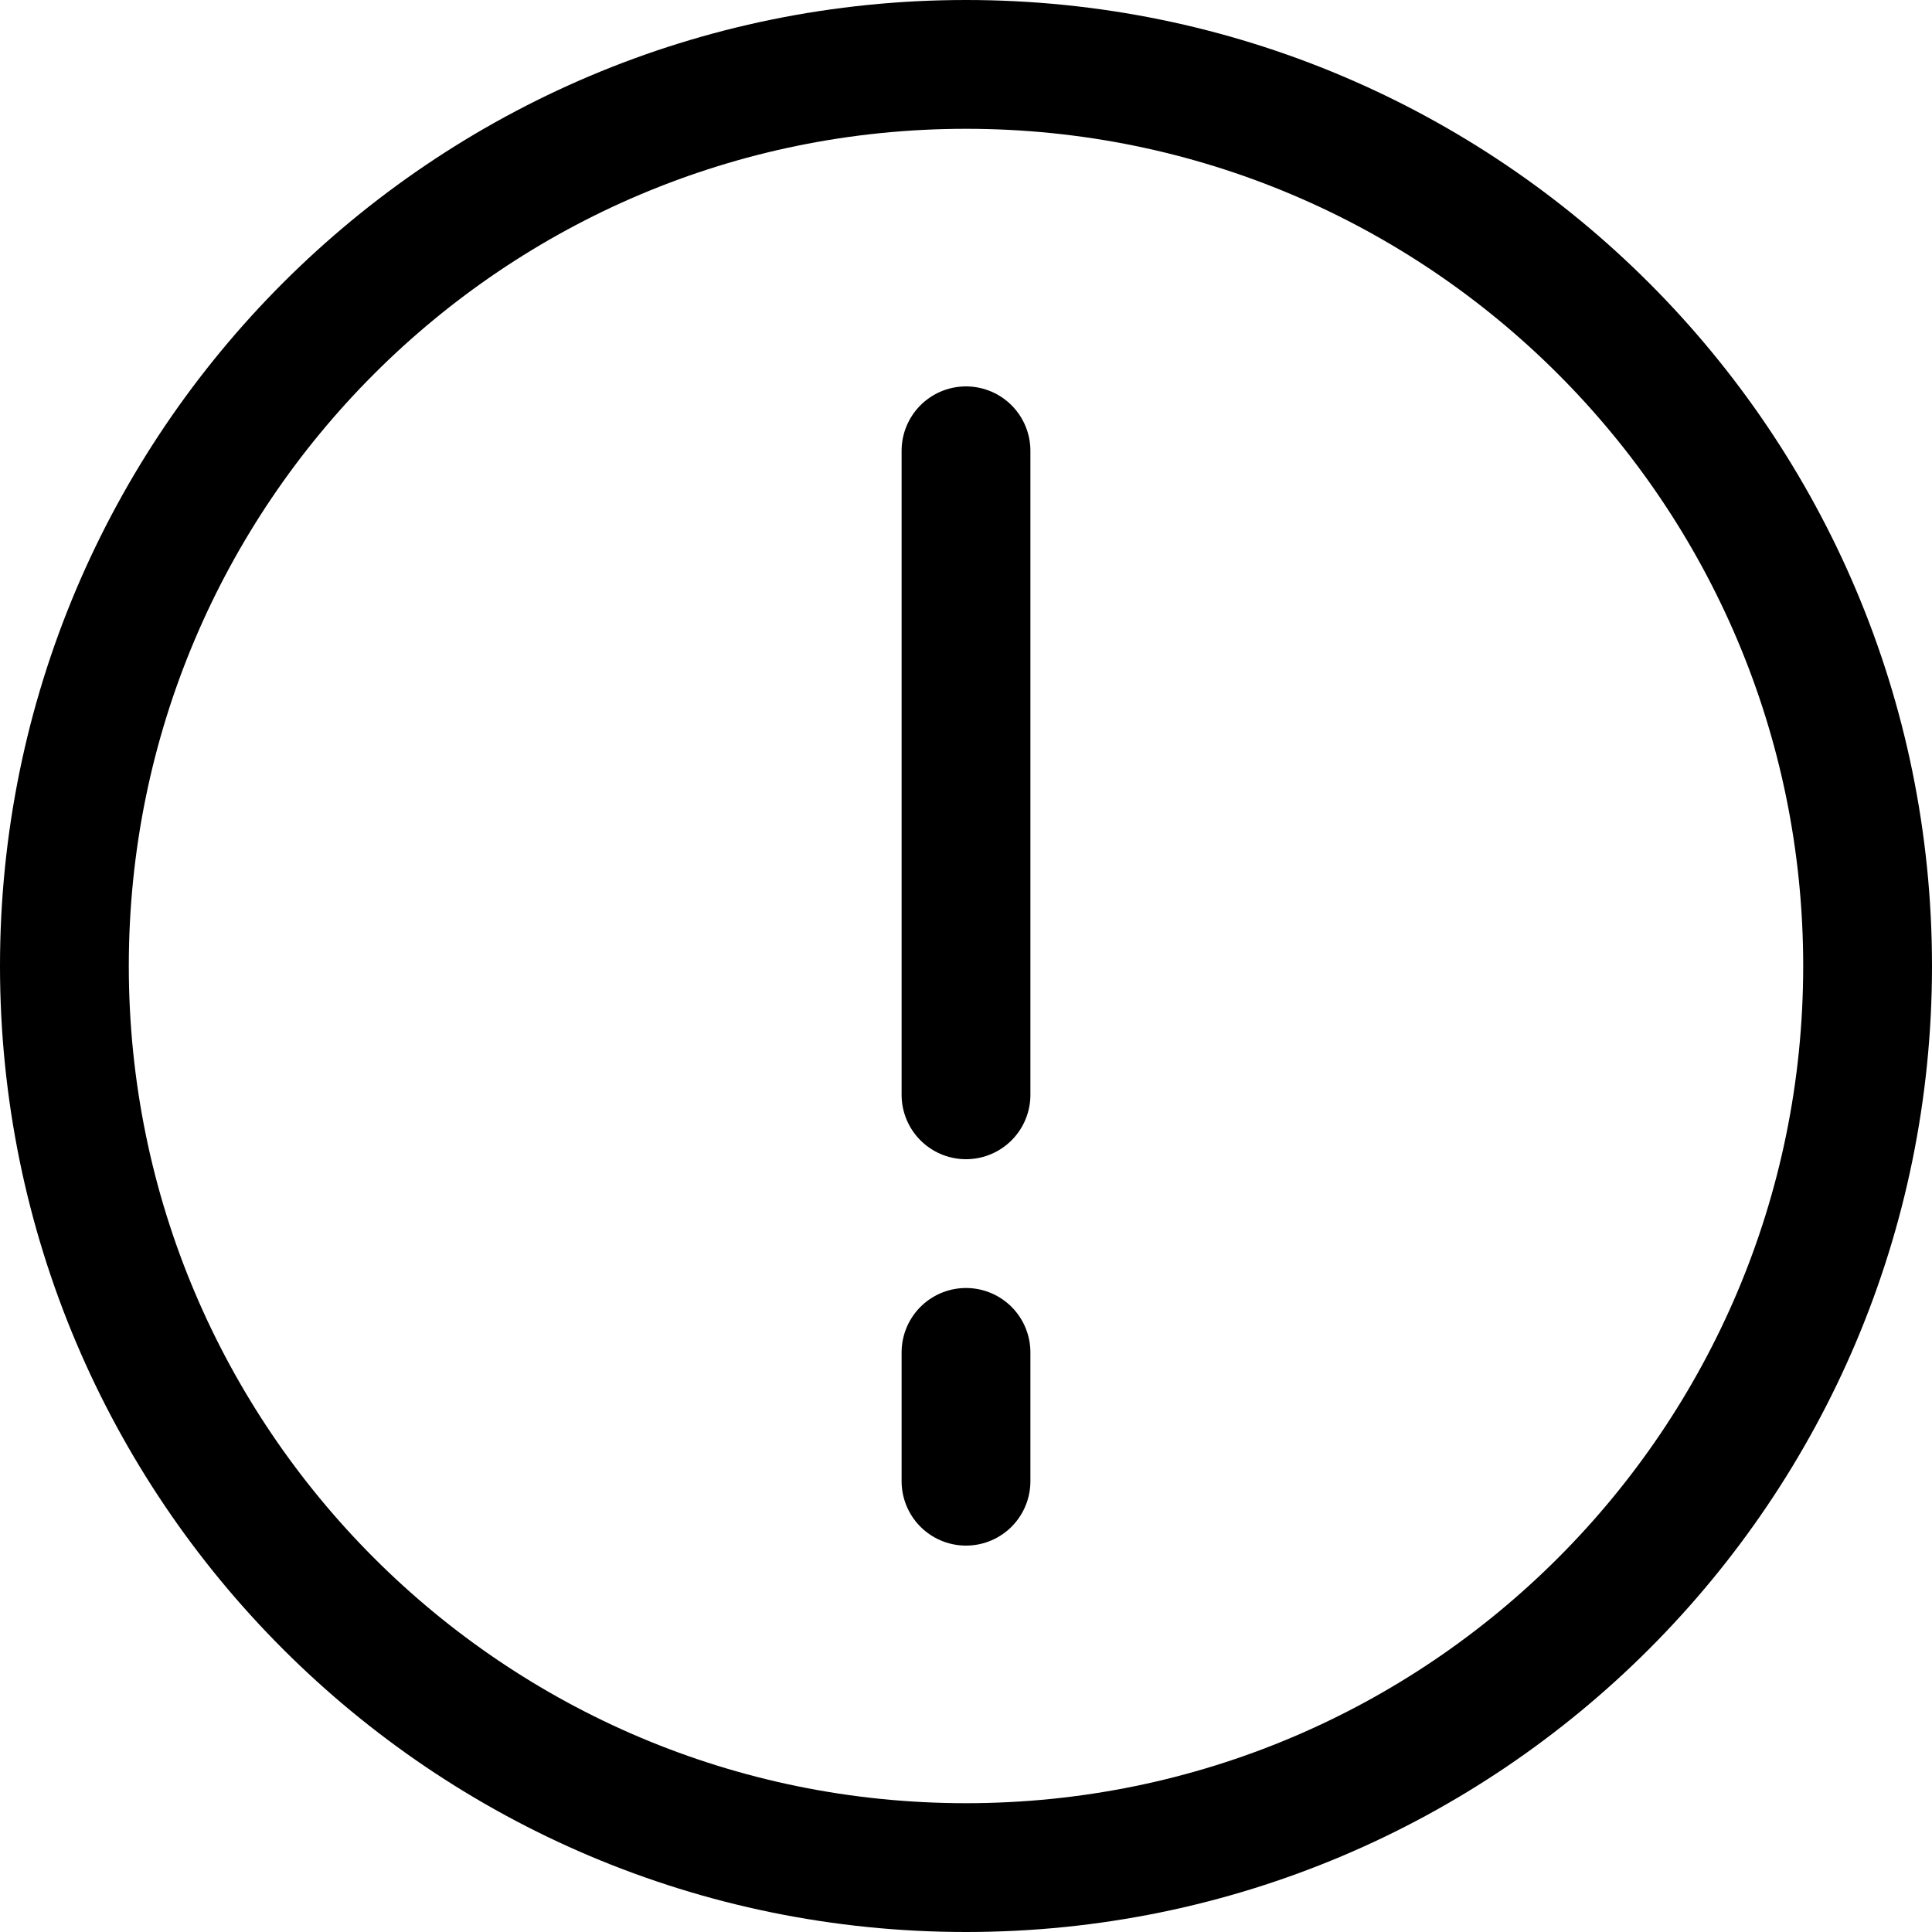
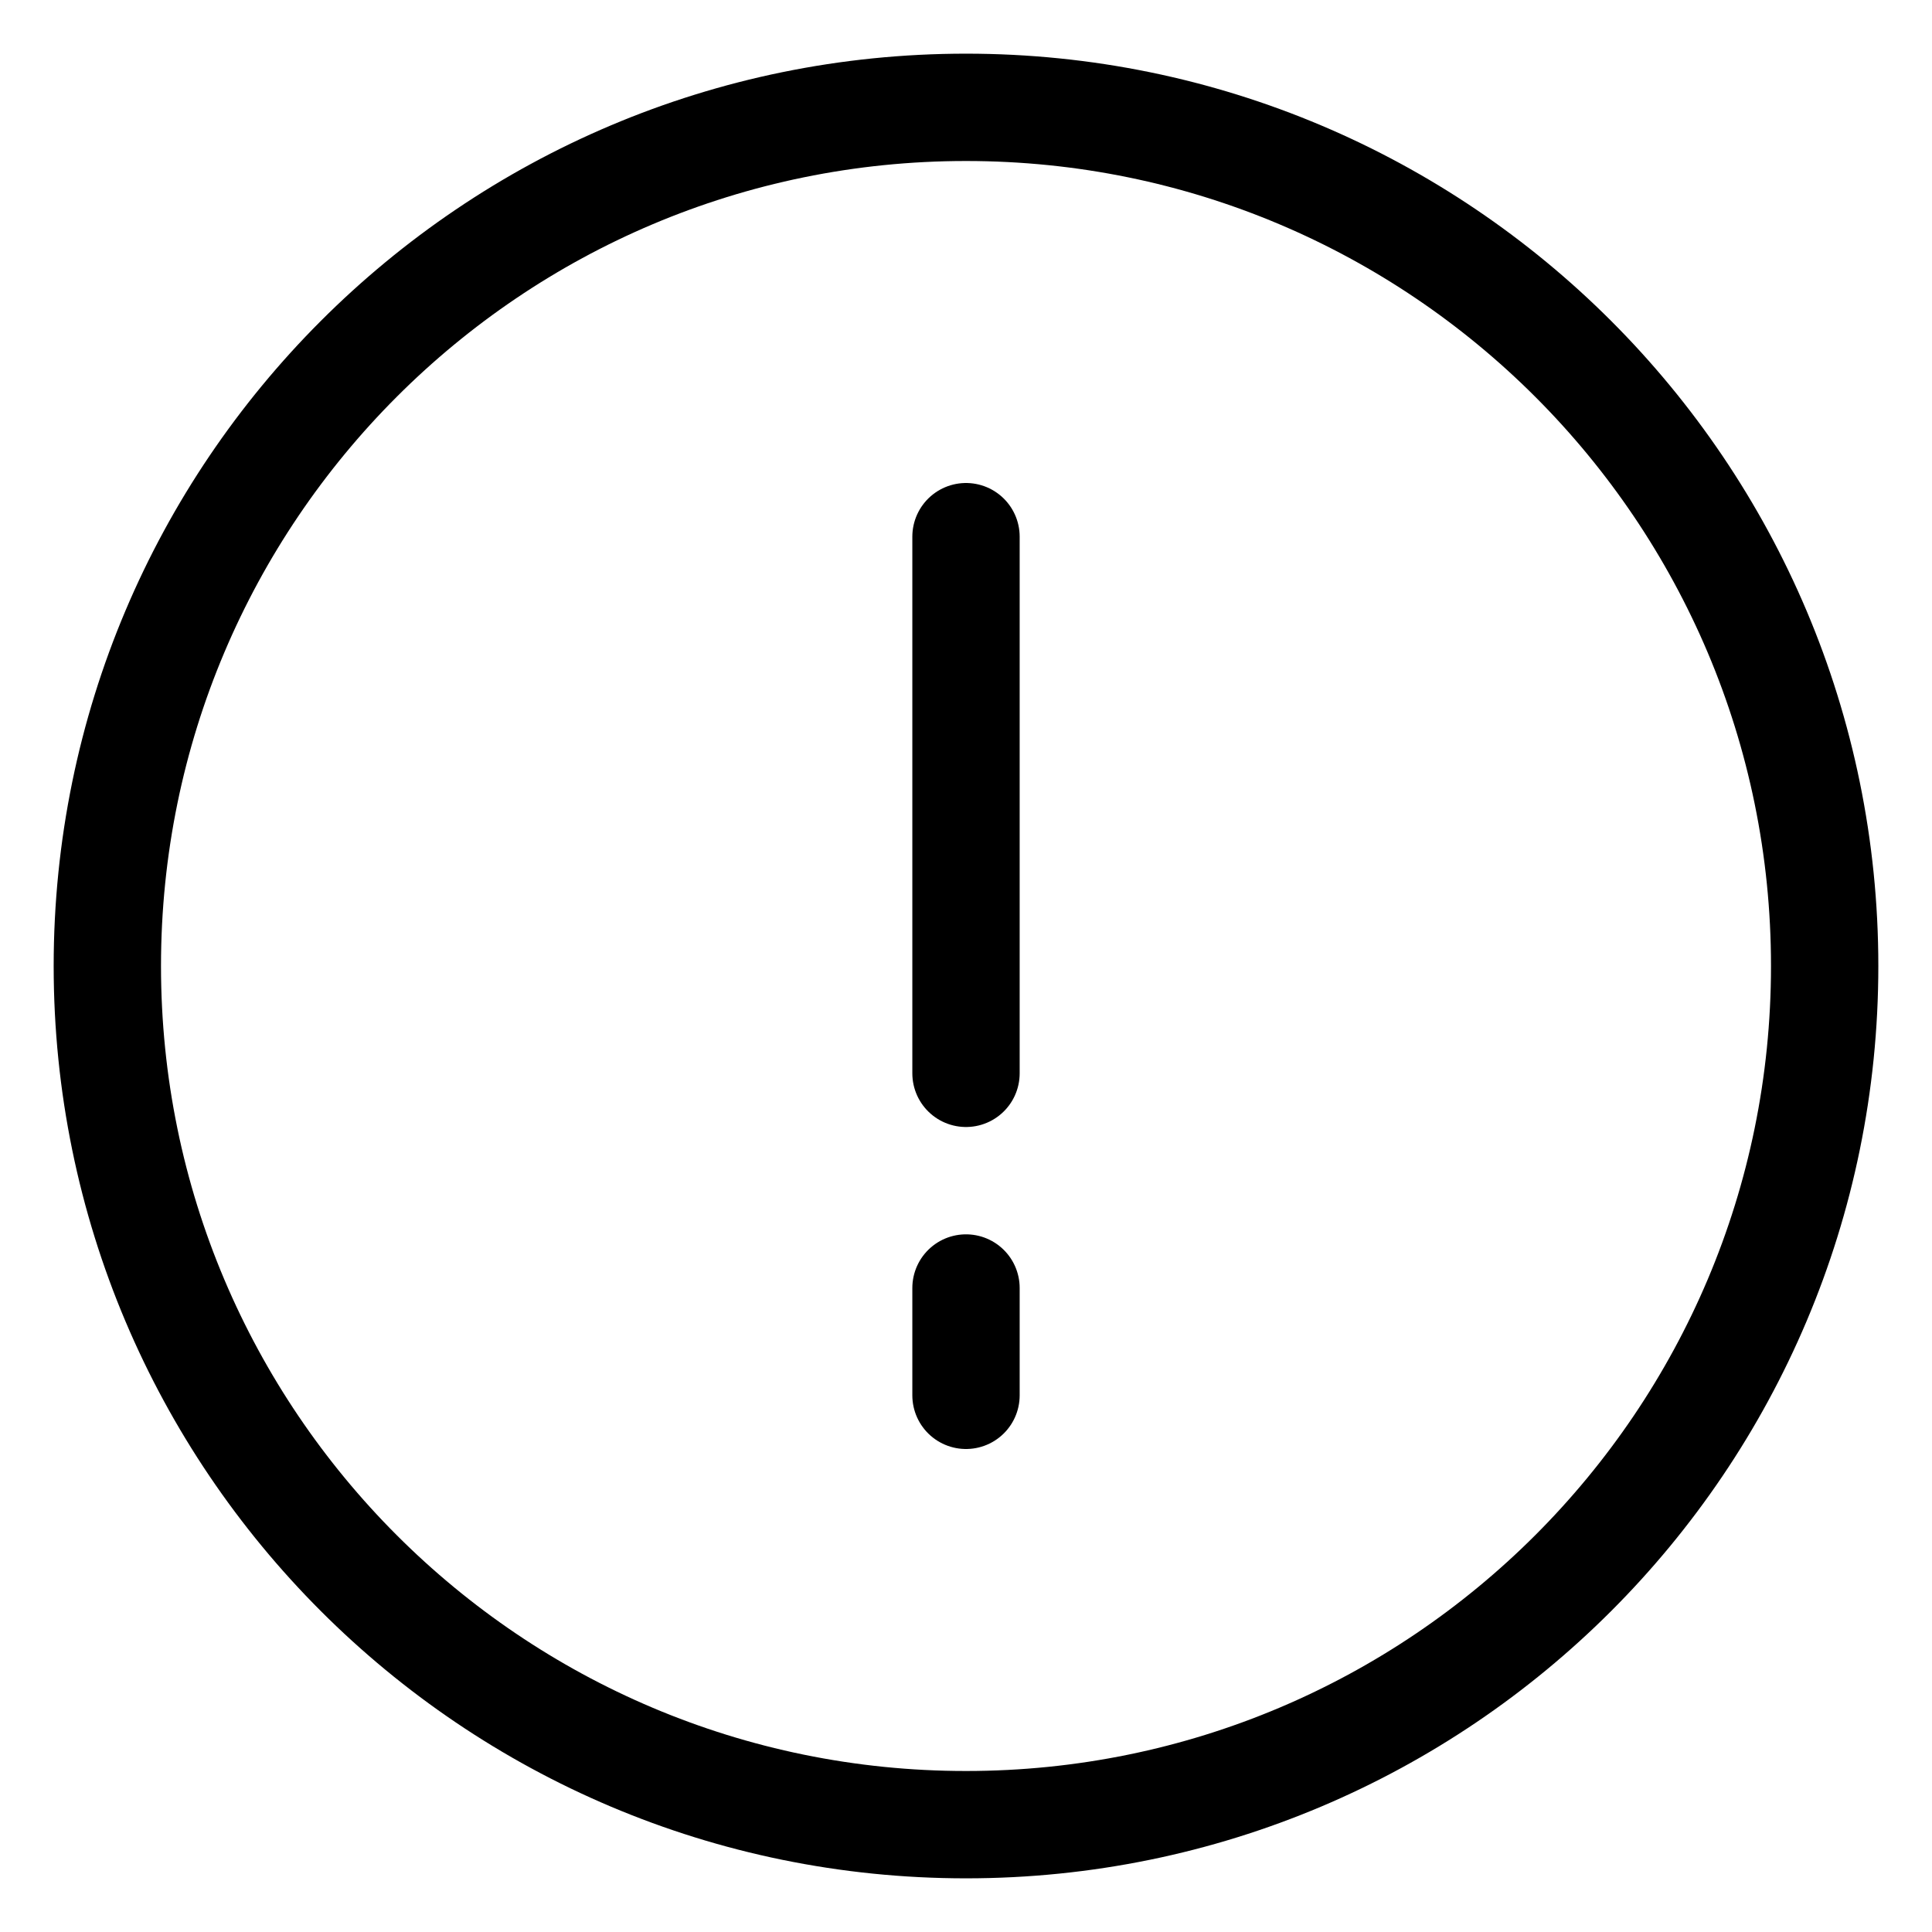
- <svg viewBox="0 0 15 15">
+ <svg viewBox="0 0 18 18">
  <g stroke="currentColor" fill="none" stroke-linejoin="round" stroke-linecap="round">
-     <circle cx="7.5" cy="7.5" r="7" />
-     <path d="M7.5,3.5 L7.5,8.5" />
-     <path d="M7.5,10.5 L7.5,11.5" />
+     <circle cx="9" cy="9" r="8" />
+     <path d="M9,5 L9,10" />
+     <path d="M9,12 L9,13" />
  </g>
</svg>
